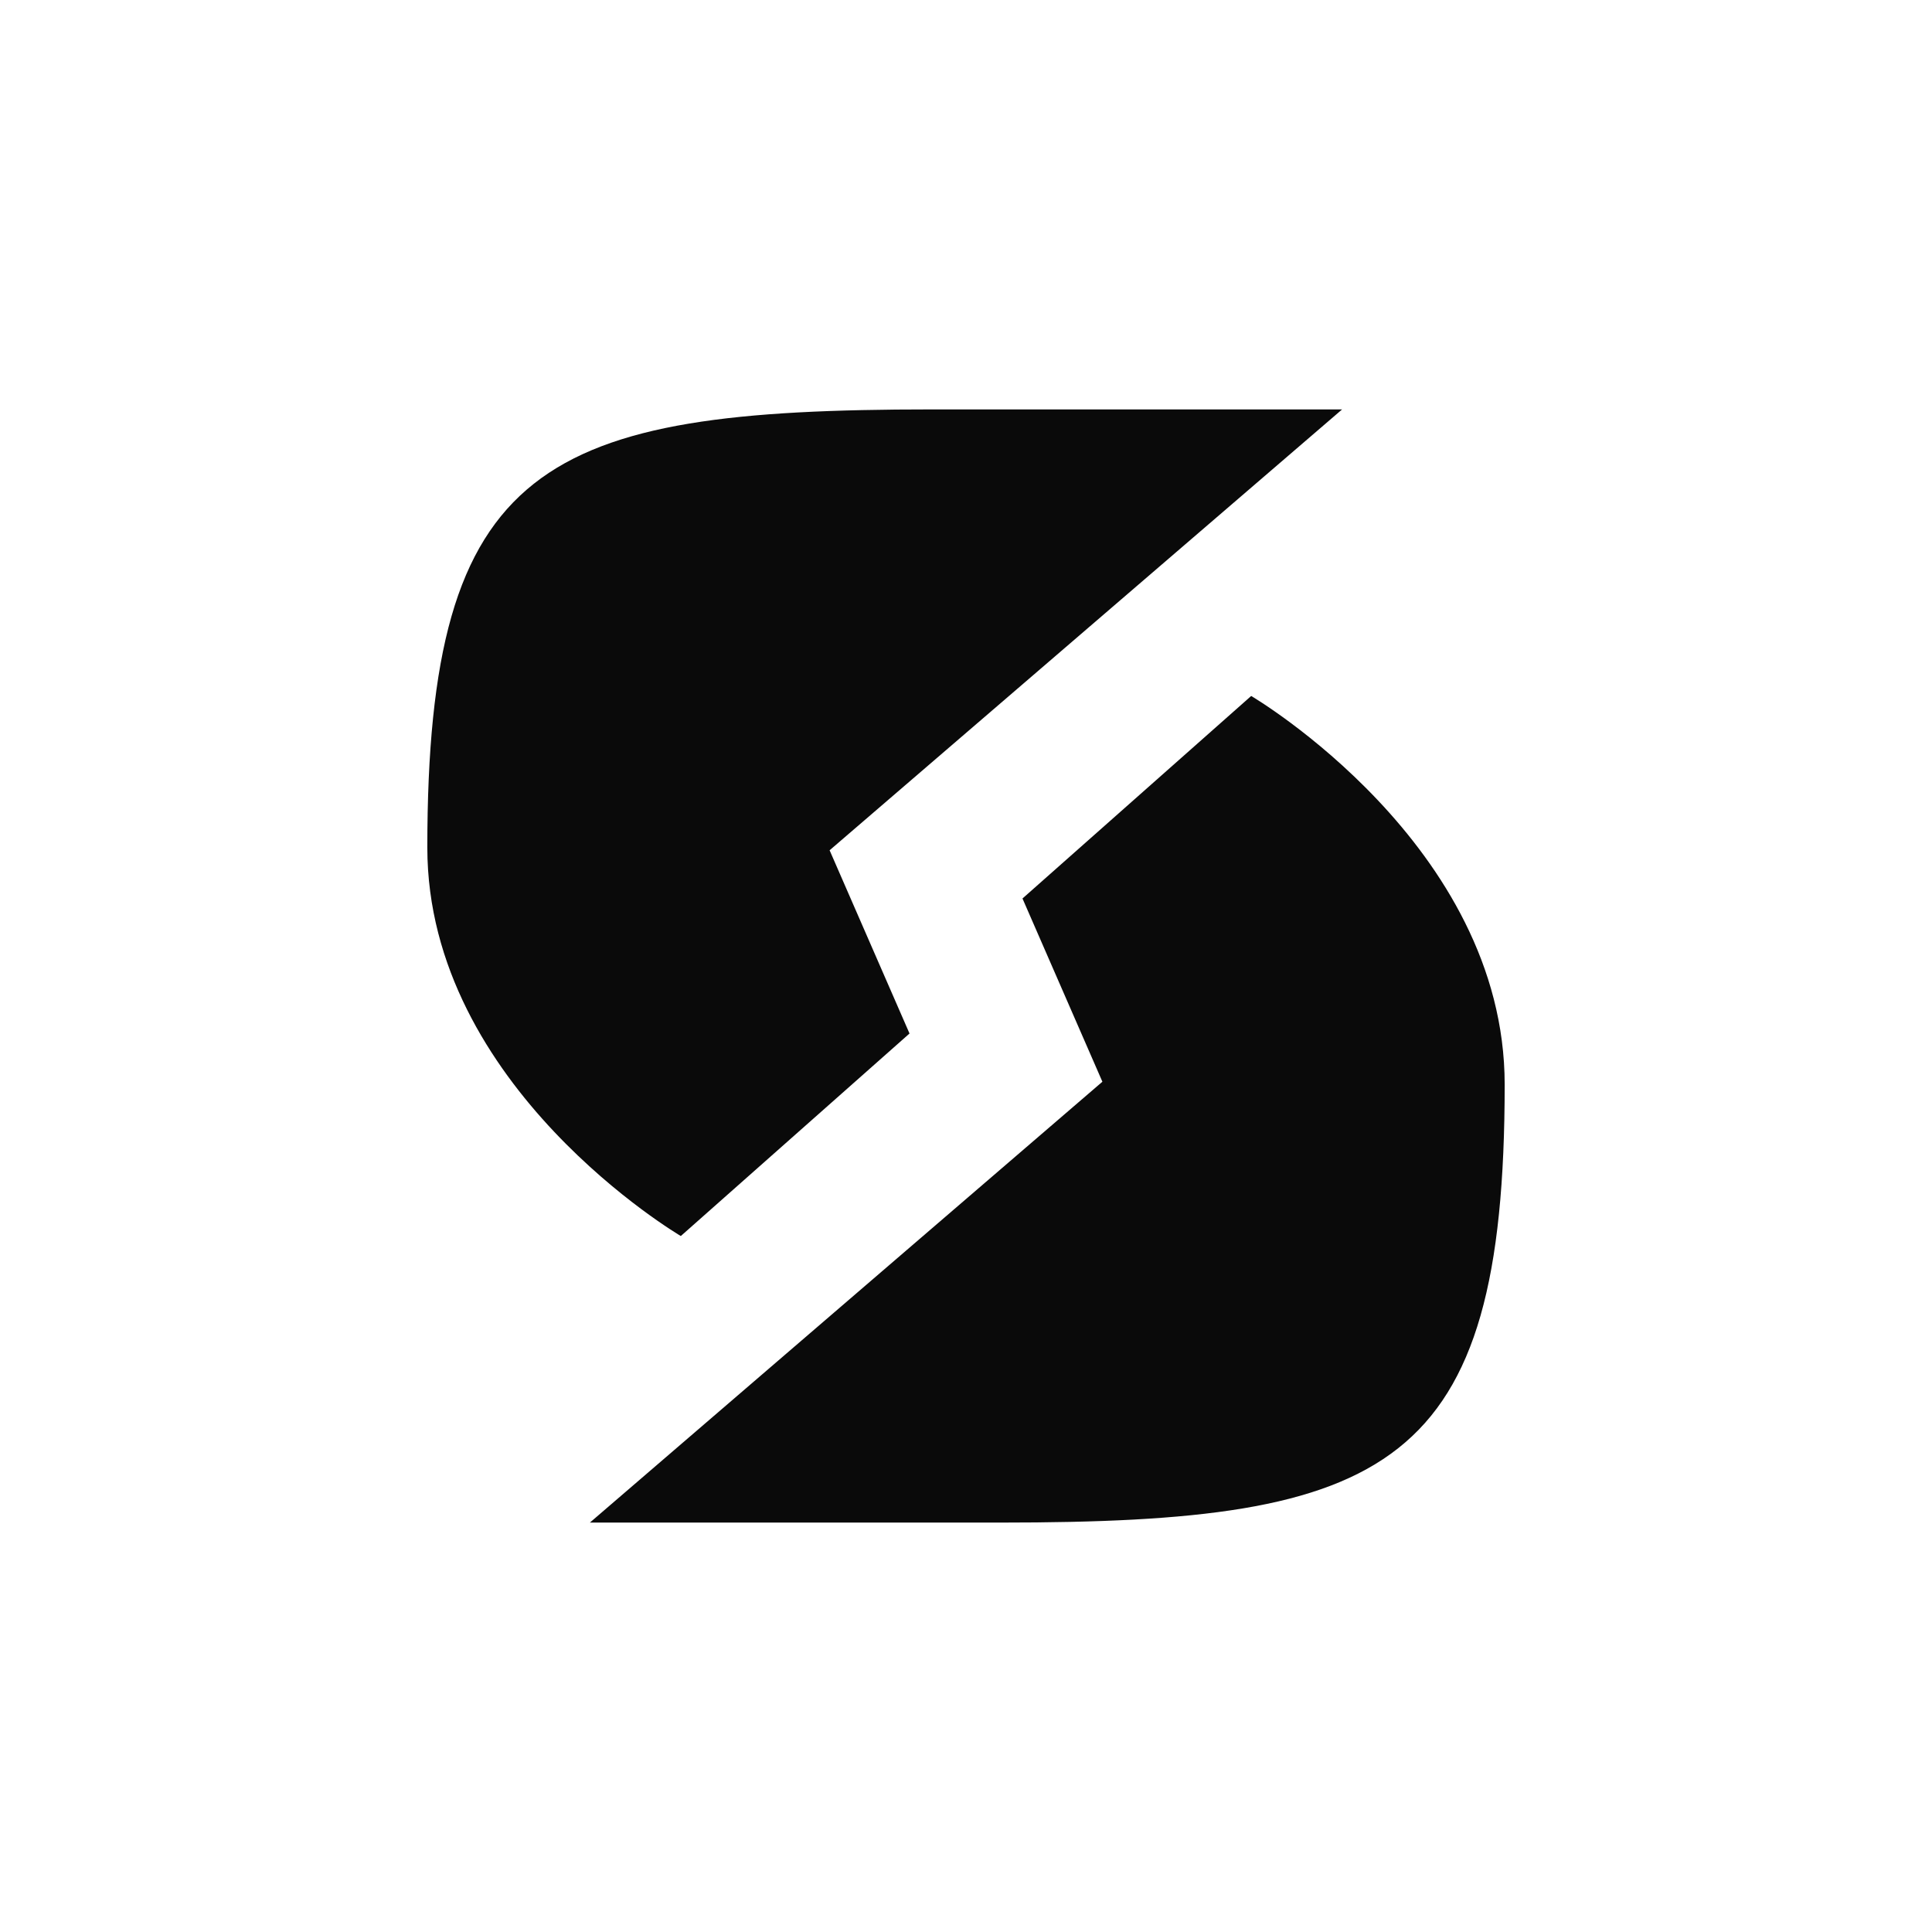
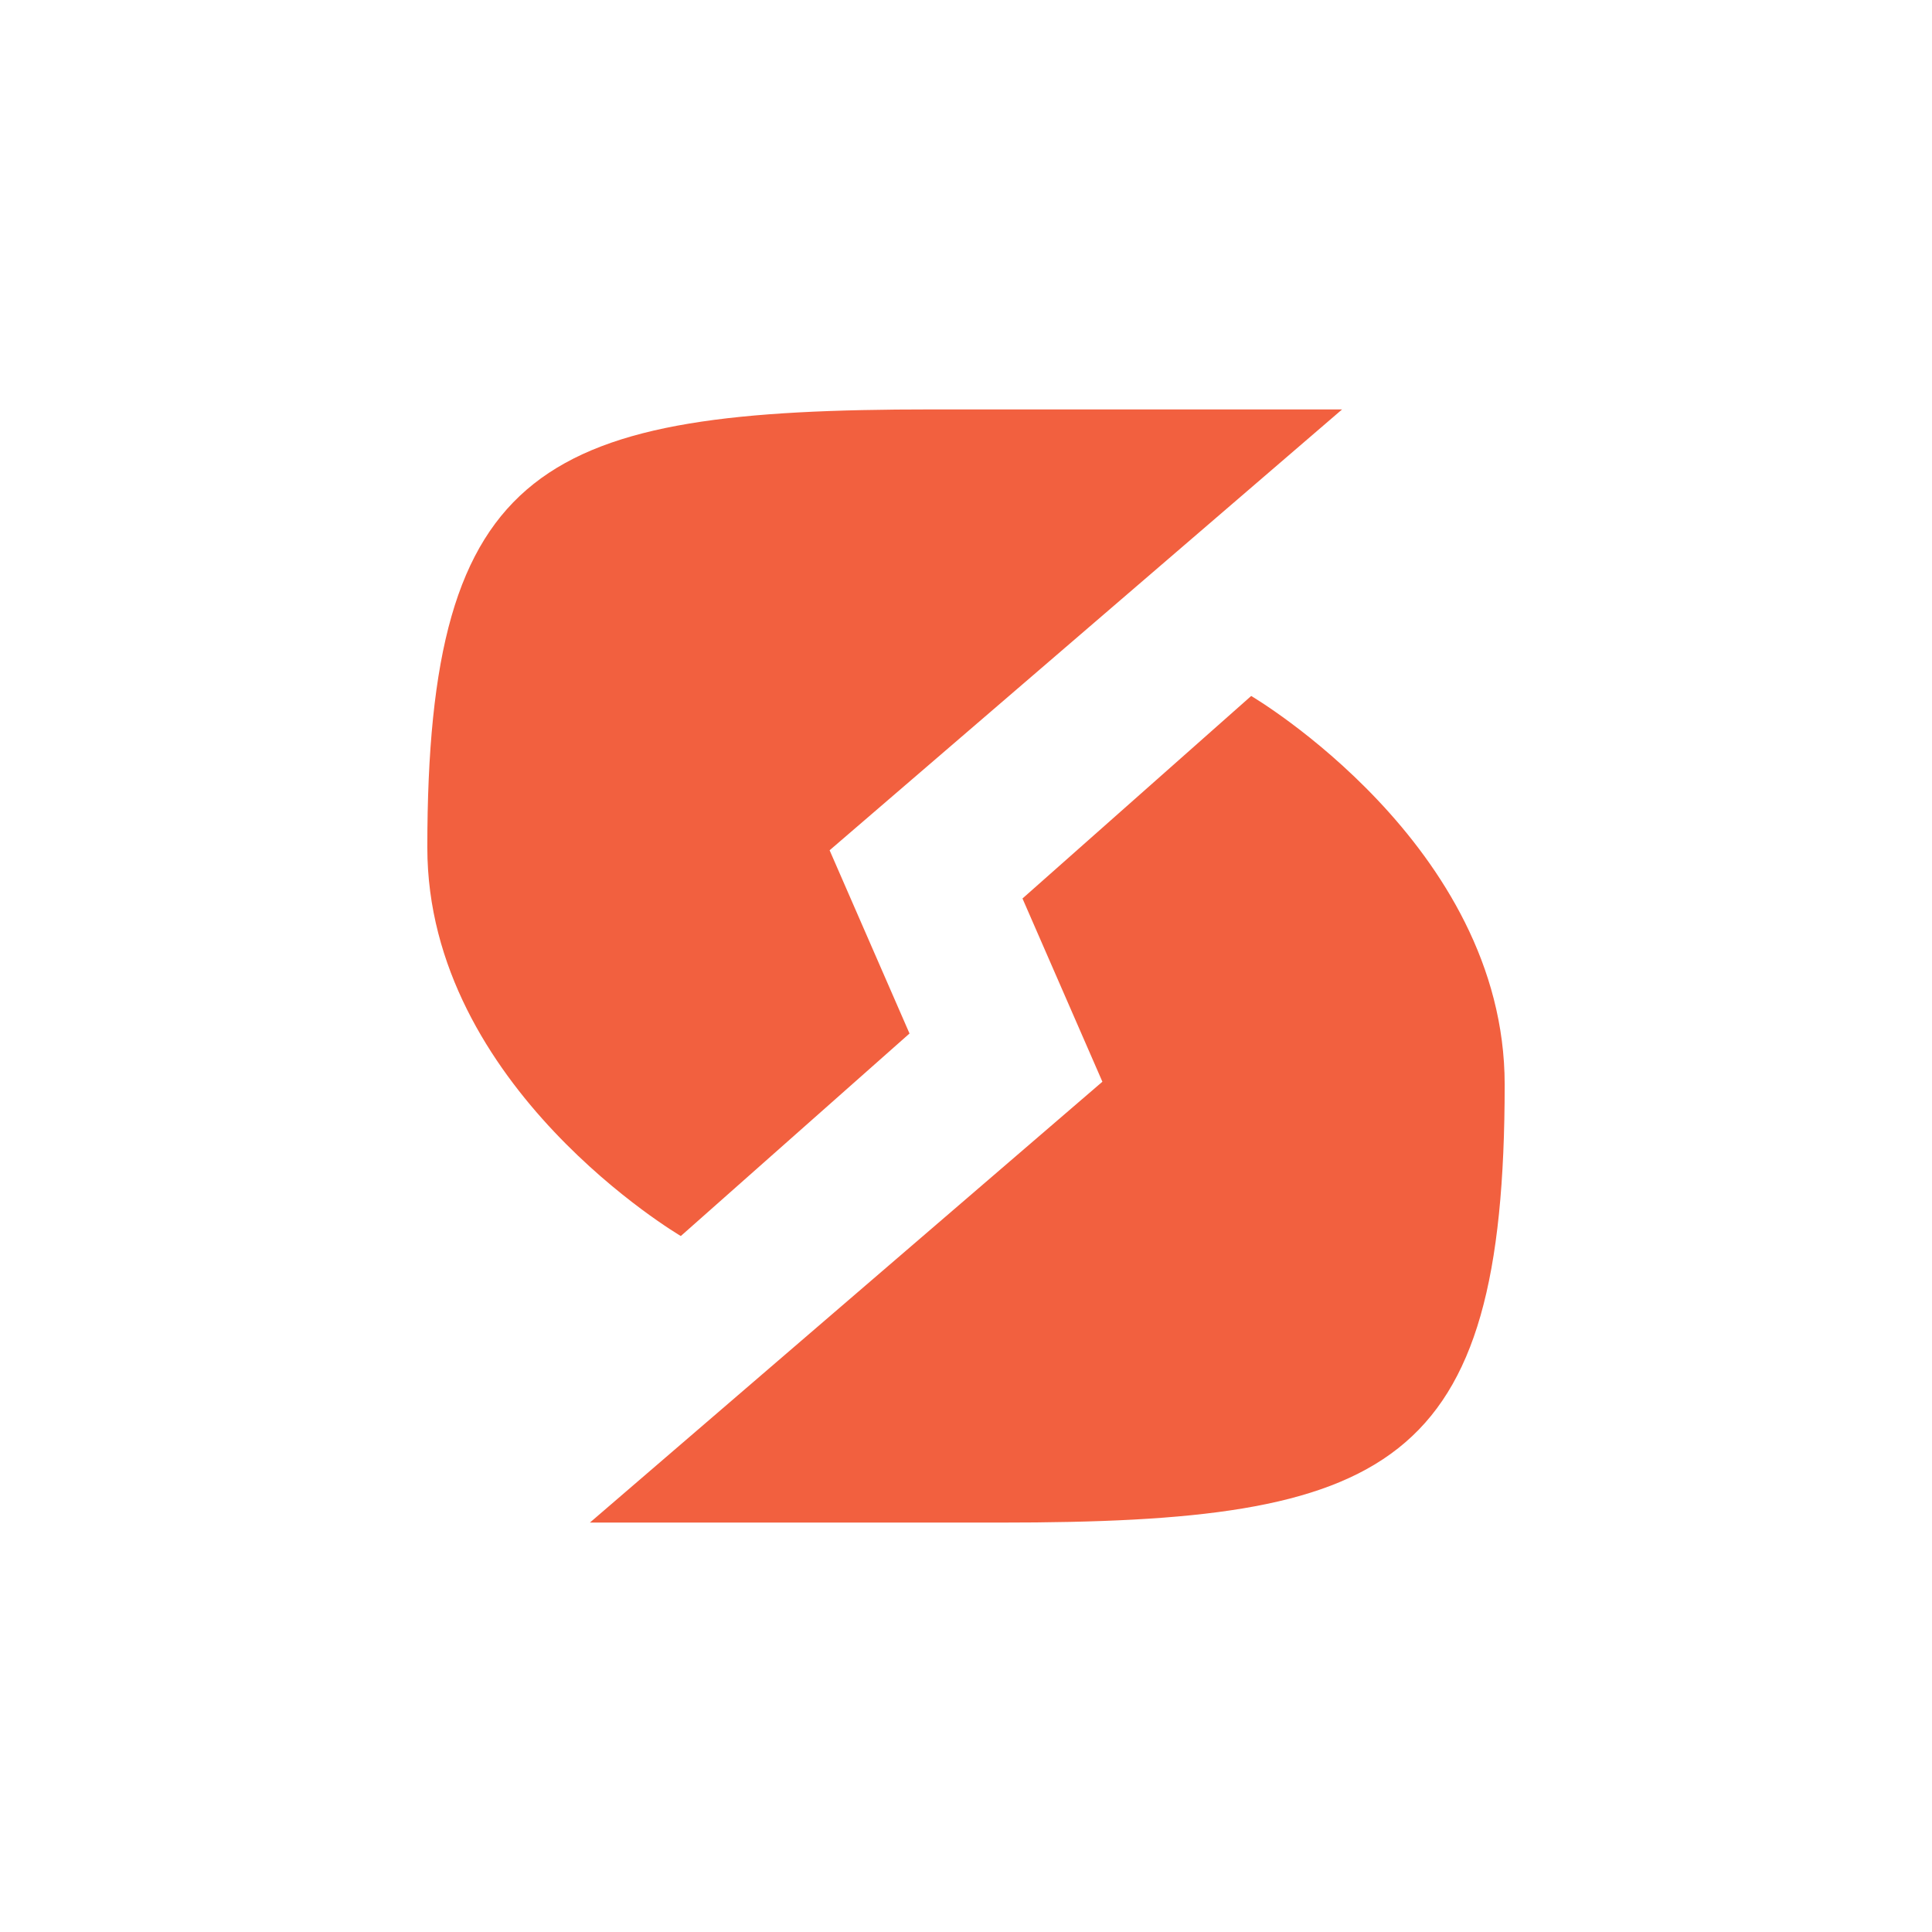
<svg xmlns="http://www.w3.org/2000/svg" width="1024" height="1024" viewBox="0 0 1024 1024">
  <defs />
-   <g transform="translate(512 512) scale(1.4604) translate(-263.5 -284)" fill="#0A0A0A">
+   <g transform="translate(512 512) scale(1.4604) translate(-263.5 -284)" fill="#F2603F">
    <path d="M400 82 L251 82 C110 82 68 101 68 241 C68 328 160 382 160 382 L243 308.5 L214 242 Z" />
    <path d="M400 82 L251 82 C110 82 68 101 68 241 C68 328 160 382 160 382 L243 308.5 L214 242 Z" transform="rotate(180 263.5 284)" />
  </g>
</svg>
